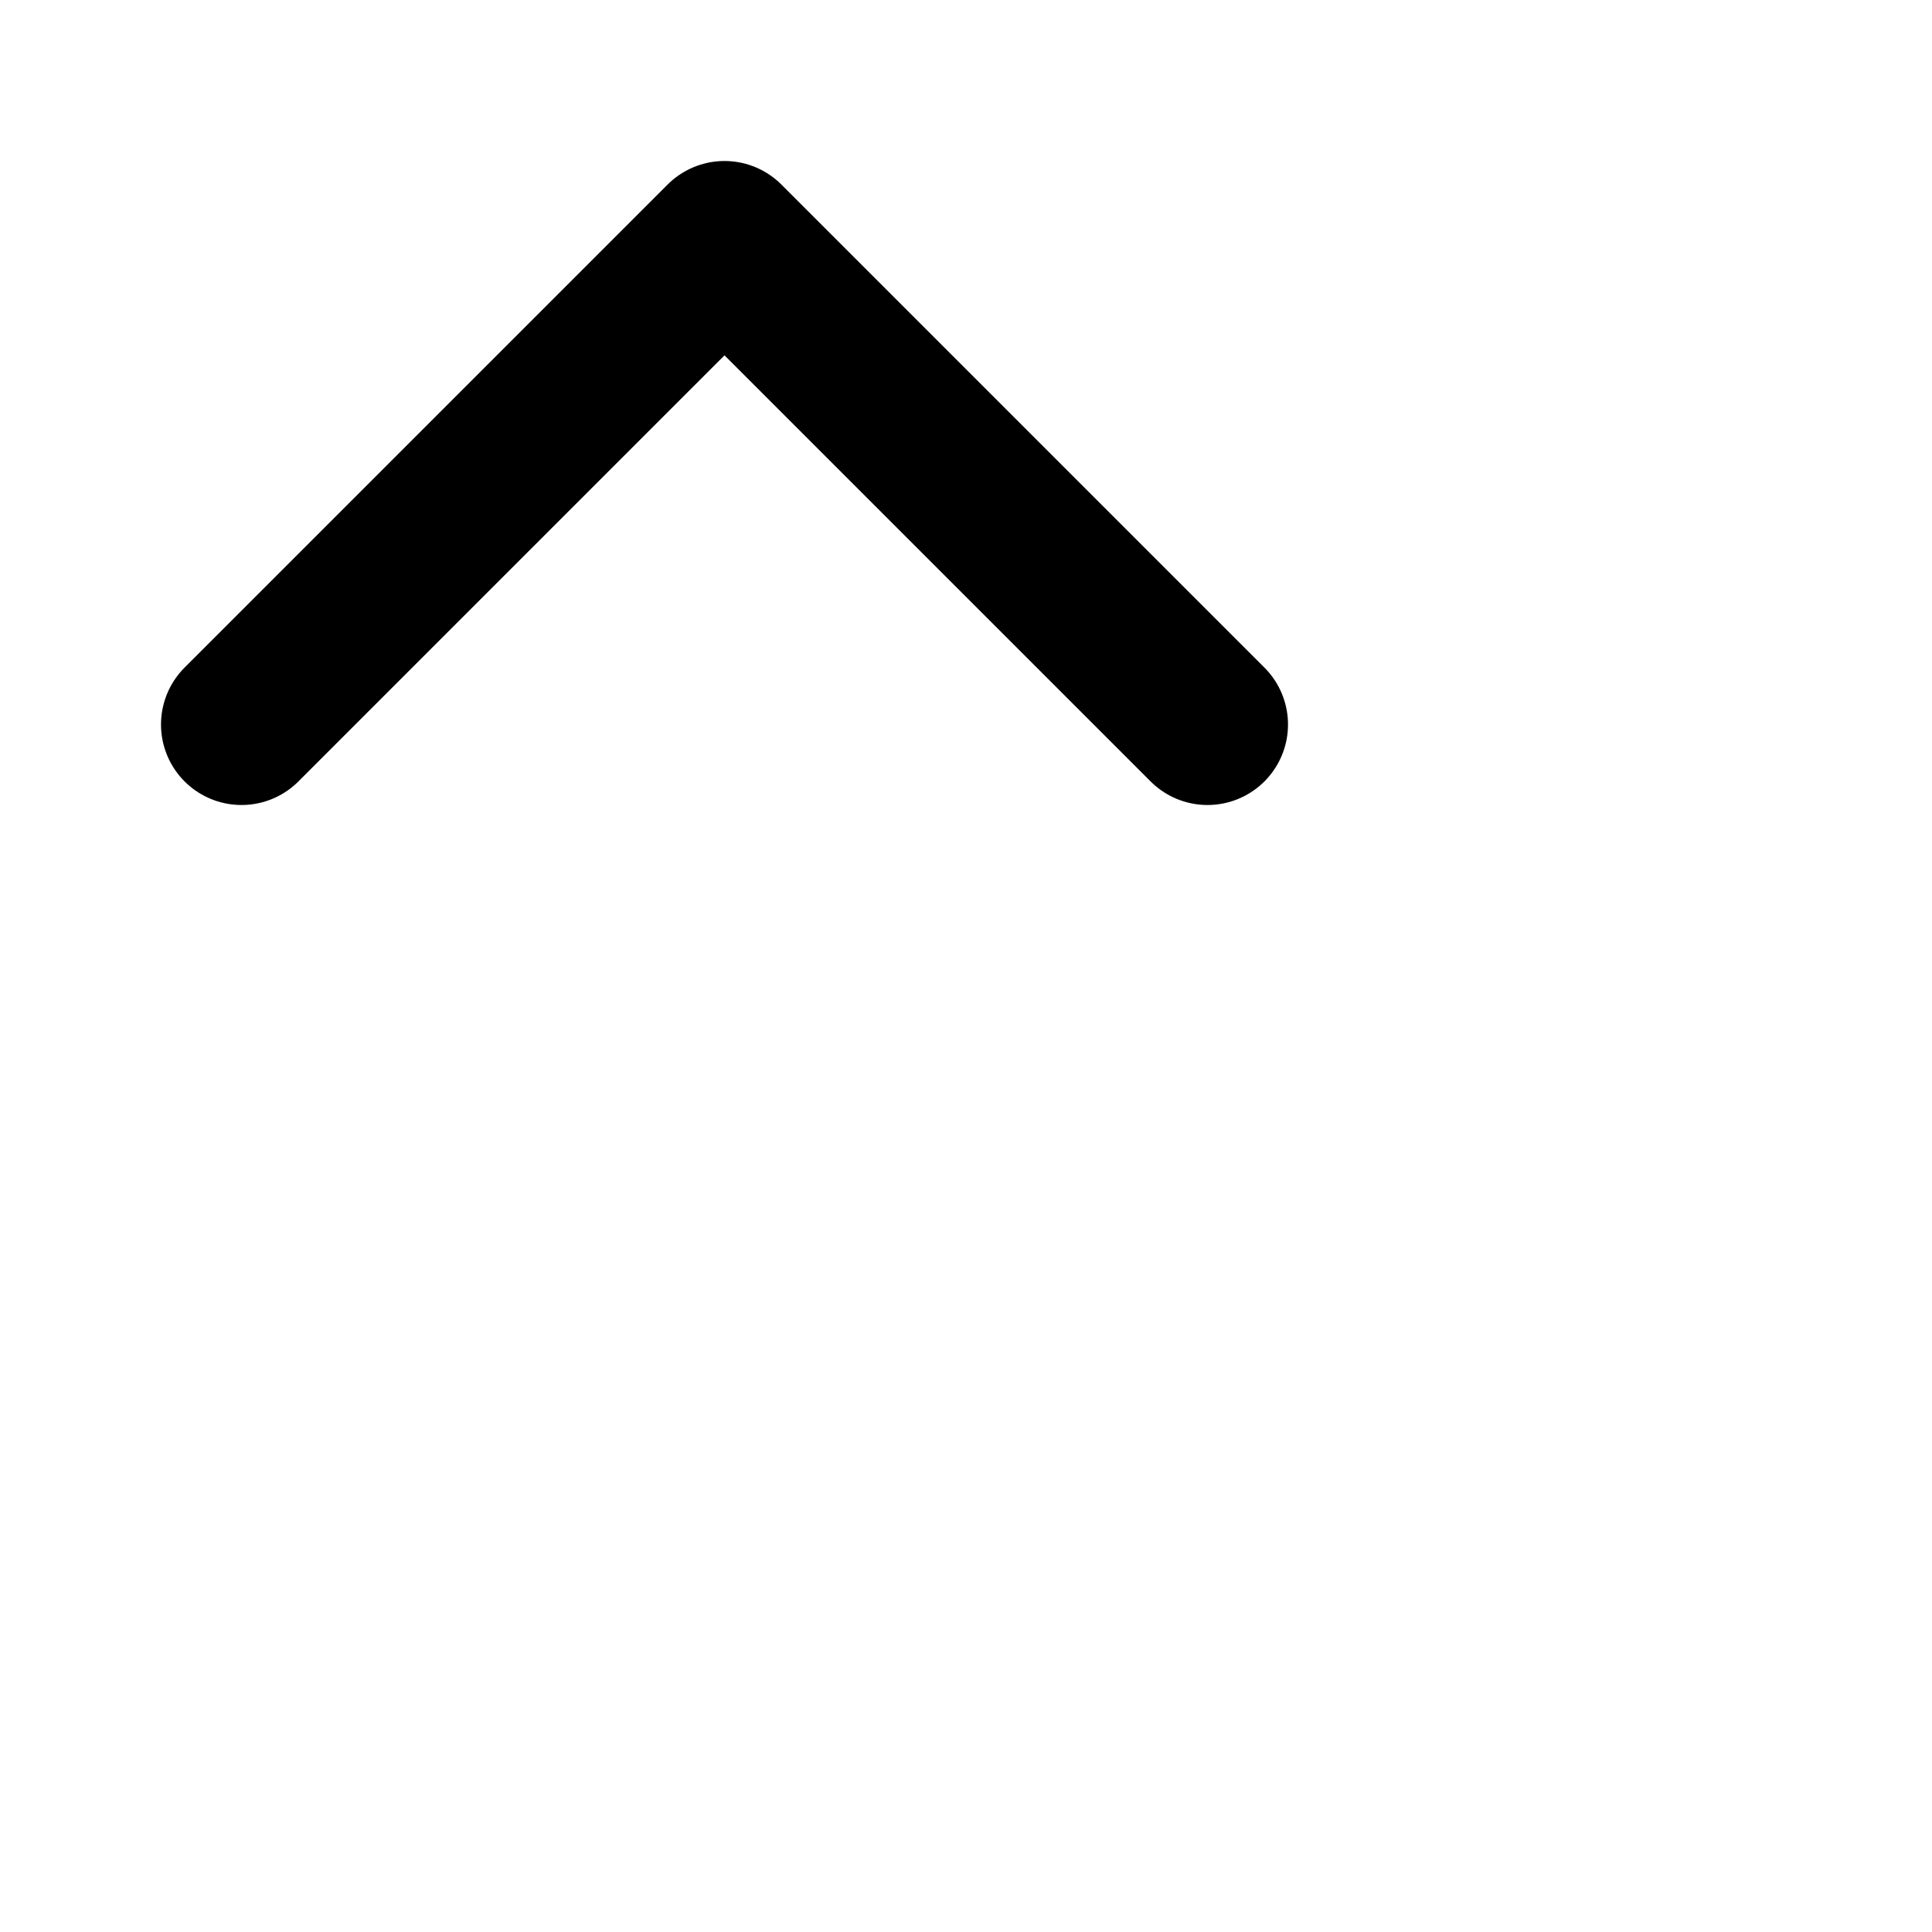
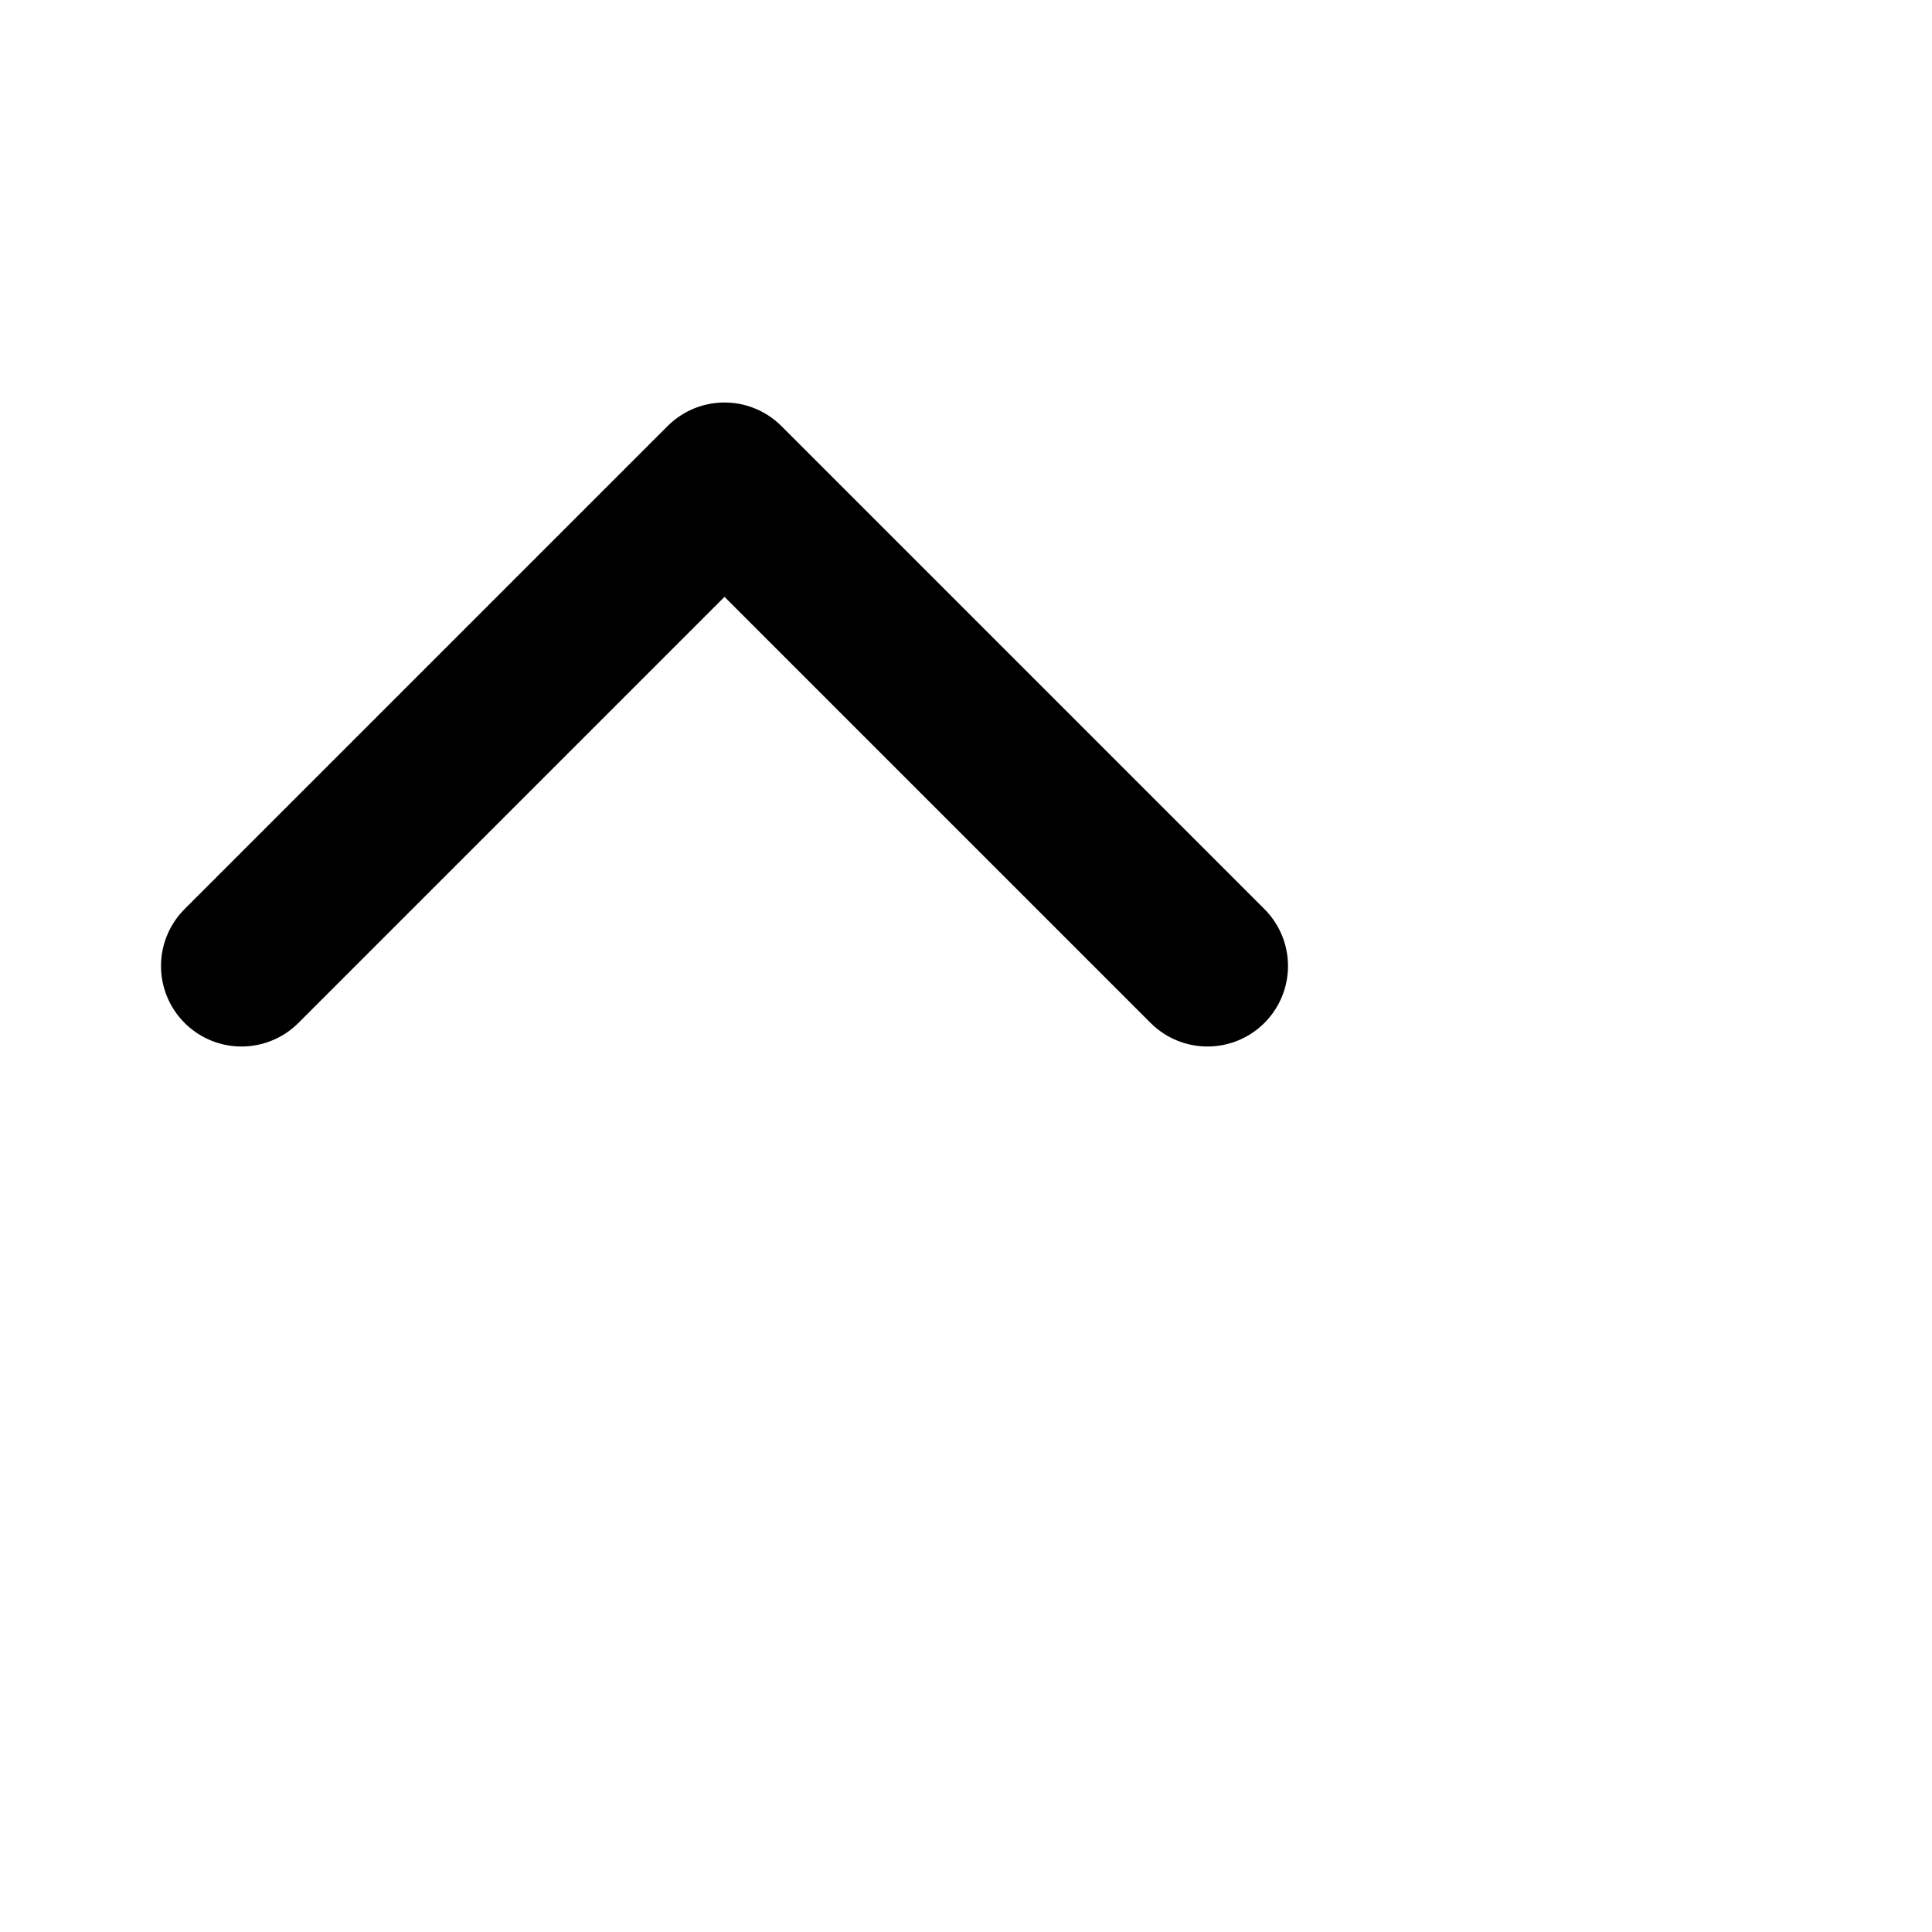
<svg xmlns="http://www.w3.org/2000/svg" class="icon icon-tabler icon-tabler-chevron-up" width="24" height="24" viewBox="0 0 24 24" stroke-width="2" stroke="currentColor" fill="none" stroke-linecap="round" stroke-linejoin="round">
  <path stroke="none" d="M0 0h24v24H0z" fill="none" />
-   <path d="M3 9l6 -6l6 6" />
+   <path d="M3 12l6 -6l6 6" />
</svg>
